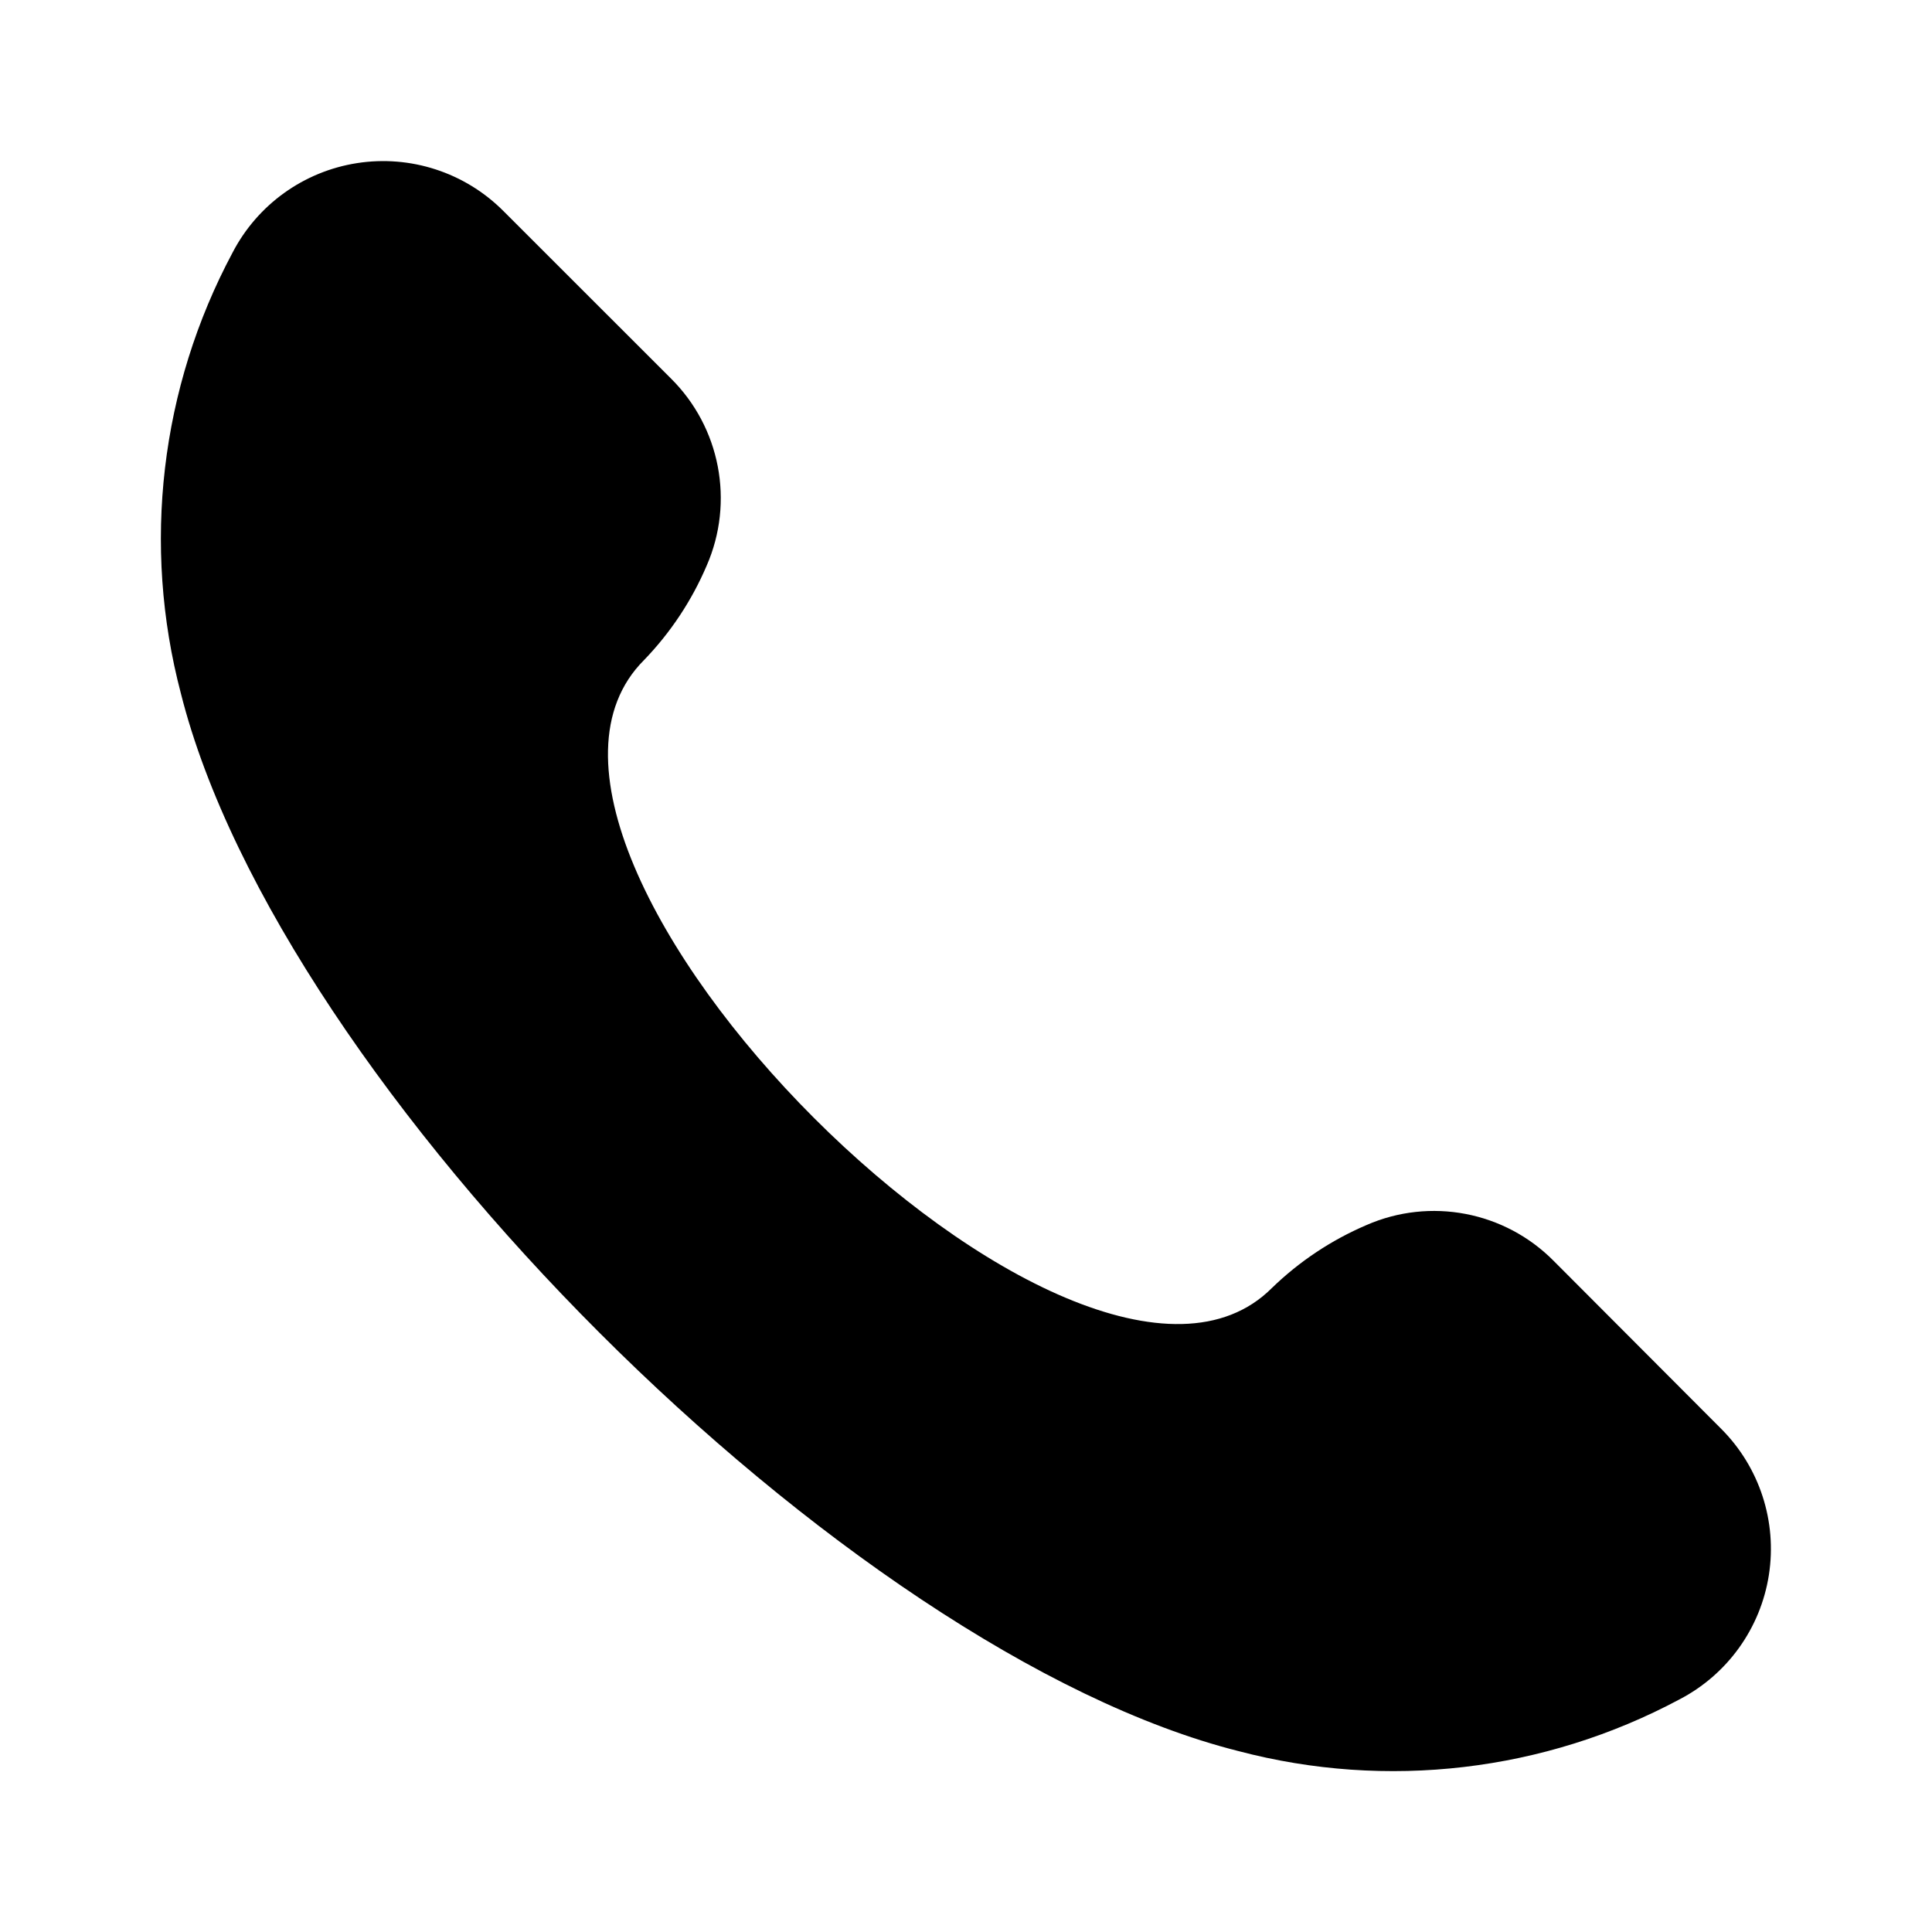
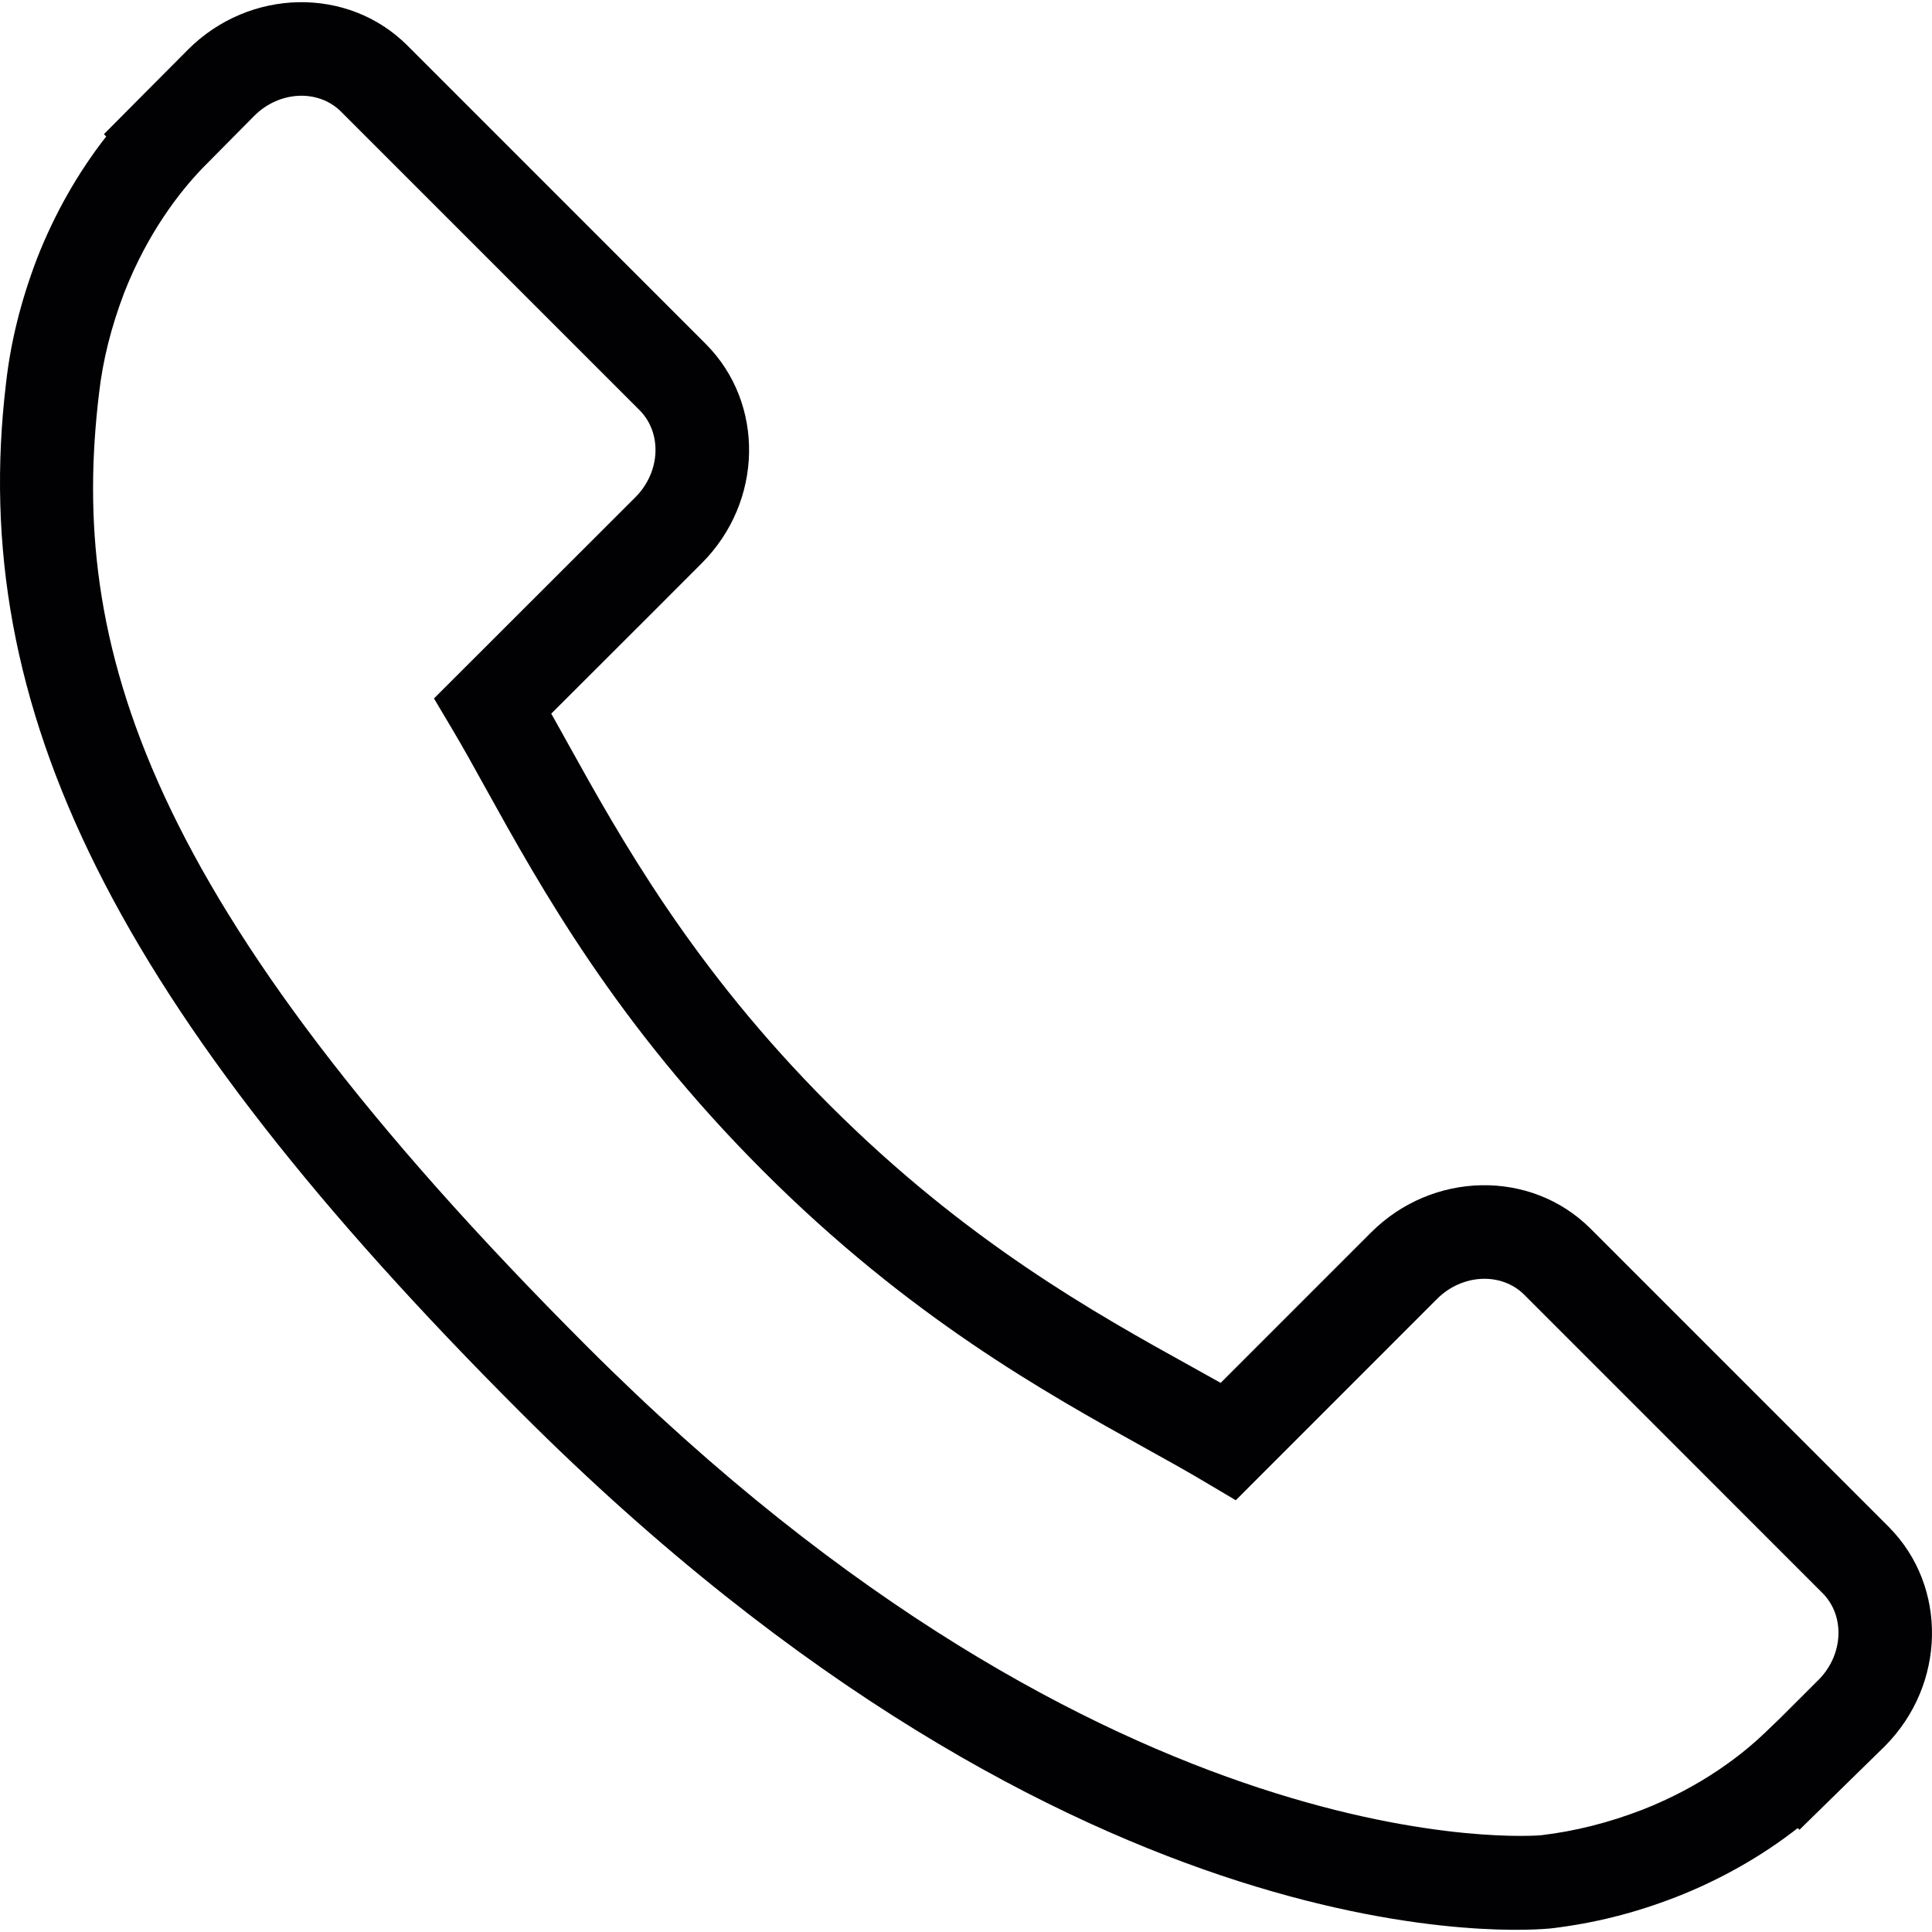
- <svg xmlns="http://www.w3.org/2000/svg" viewBox="0 0 24 24">
-   <path d="M21.384,17.752a2.108,2.108,0,0,1-.522,3.359,7.543,7.543,0,0,1-5.476.642C10.5,20.523,3.477,13.5,2.247,8.614a7.543,7.543,0,0,1,.642-5.476,2.108,2.108,0,0,1,3.359-.522L8.333,4.7a2.094,2.094,0,0,1,.445,2.328A3.877,3.877,0,0,1,8,8.2c-2.384,2.384,5.417,10.185,7.8,7.8a3.877,3.877,0,0,1,1.173-.781,2.092,2.092,0,0,1,2.328.445Z" />
+ <svg xmlns="http://www.w3.org/2000/svg" height="800px" width="800px" version="1.1" id="Capa_1" viewBox="0 0 202.592 202.592" xml:space="preserve">
+   <g>
+     <g>
+       <path style="fill:#010002;" d="M198.048,160.105l-31.286-31.29c-6.231-6.206-16.552-6.016-23.001,0.433l-15.761,15.761    c-0.995-0.551-2.026-1.124-3.11-1.732c-9.953-5.515-23.577-13.074-37.914-27.421C72.599,101.48,65.03,87.834,59.5,77.874    c-0.587-1.056-1.145-2.072-1.696-3.038l10.579-10.565l5.2-5.207c6.46-6.46,6.639-16.778,0.419-23.001L42.715,4.769    c-6.216-6.216-16.541-6.027-23.001,0.433l-8.818,8.868l0.243,0.24c-2.956,3.772-5.429,8.124-7.265,12.816    c-1.696,4.466-2.752,8.729-3.235,12.998c-4.13,34.25,11.52,65.55,53.994,108.028c58.711,58.707,106.027,54.273,108.067,54.055    c4.449-0.53,8.707-1.593,13.038-3.275c4.652-1.818,9.001-4.284,12.769-7.233l0.193,0.168l8.933-8.747    C204.079,176.661,204.265,166.343,198.048,160.105z M190.683,176.164l-3.937,3.93l-1.568,1.507    c-2.469,2.387-6.743,5.74-12.984,8.181c-3.543,1.364-7.036,2.24-10.59,2.663c-0.447,0.043-44.95,3.84-100.029-51.235    C14.743,94.38,7.238,67.395,10.384,41.259c0.394-3.464,1.263-6.95,2.652-10.593c2.462-6.277,5.812-10.547,8.181-13.02l5.443-5.497    c2.623-2.63,6.714-2.831,9.112-0.433l31.286,31.286c2.394,2.401,2.205,6.492-0.422,9.13L45.507,73.24l1.95,3.282    c1.084,1.829,2.23,3.879,3.454,6.106c5.812,10.482,13.764,24.83,29.121,40.173c15.317,15.325,29.644,23.27,40.094,29.067    c2.258,1.249,4.32,2.398,6.17,3.5l3.289,1.95l21.115-21.122c2.634-2.623,6.739-2.817,9.137-0.426l31.272,31.279    C193.5,169.446,193.31,173.537,190.683,176.164z" />
+     </g>
+   </g>
</svg>
